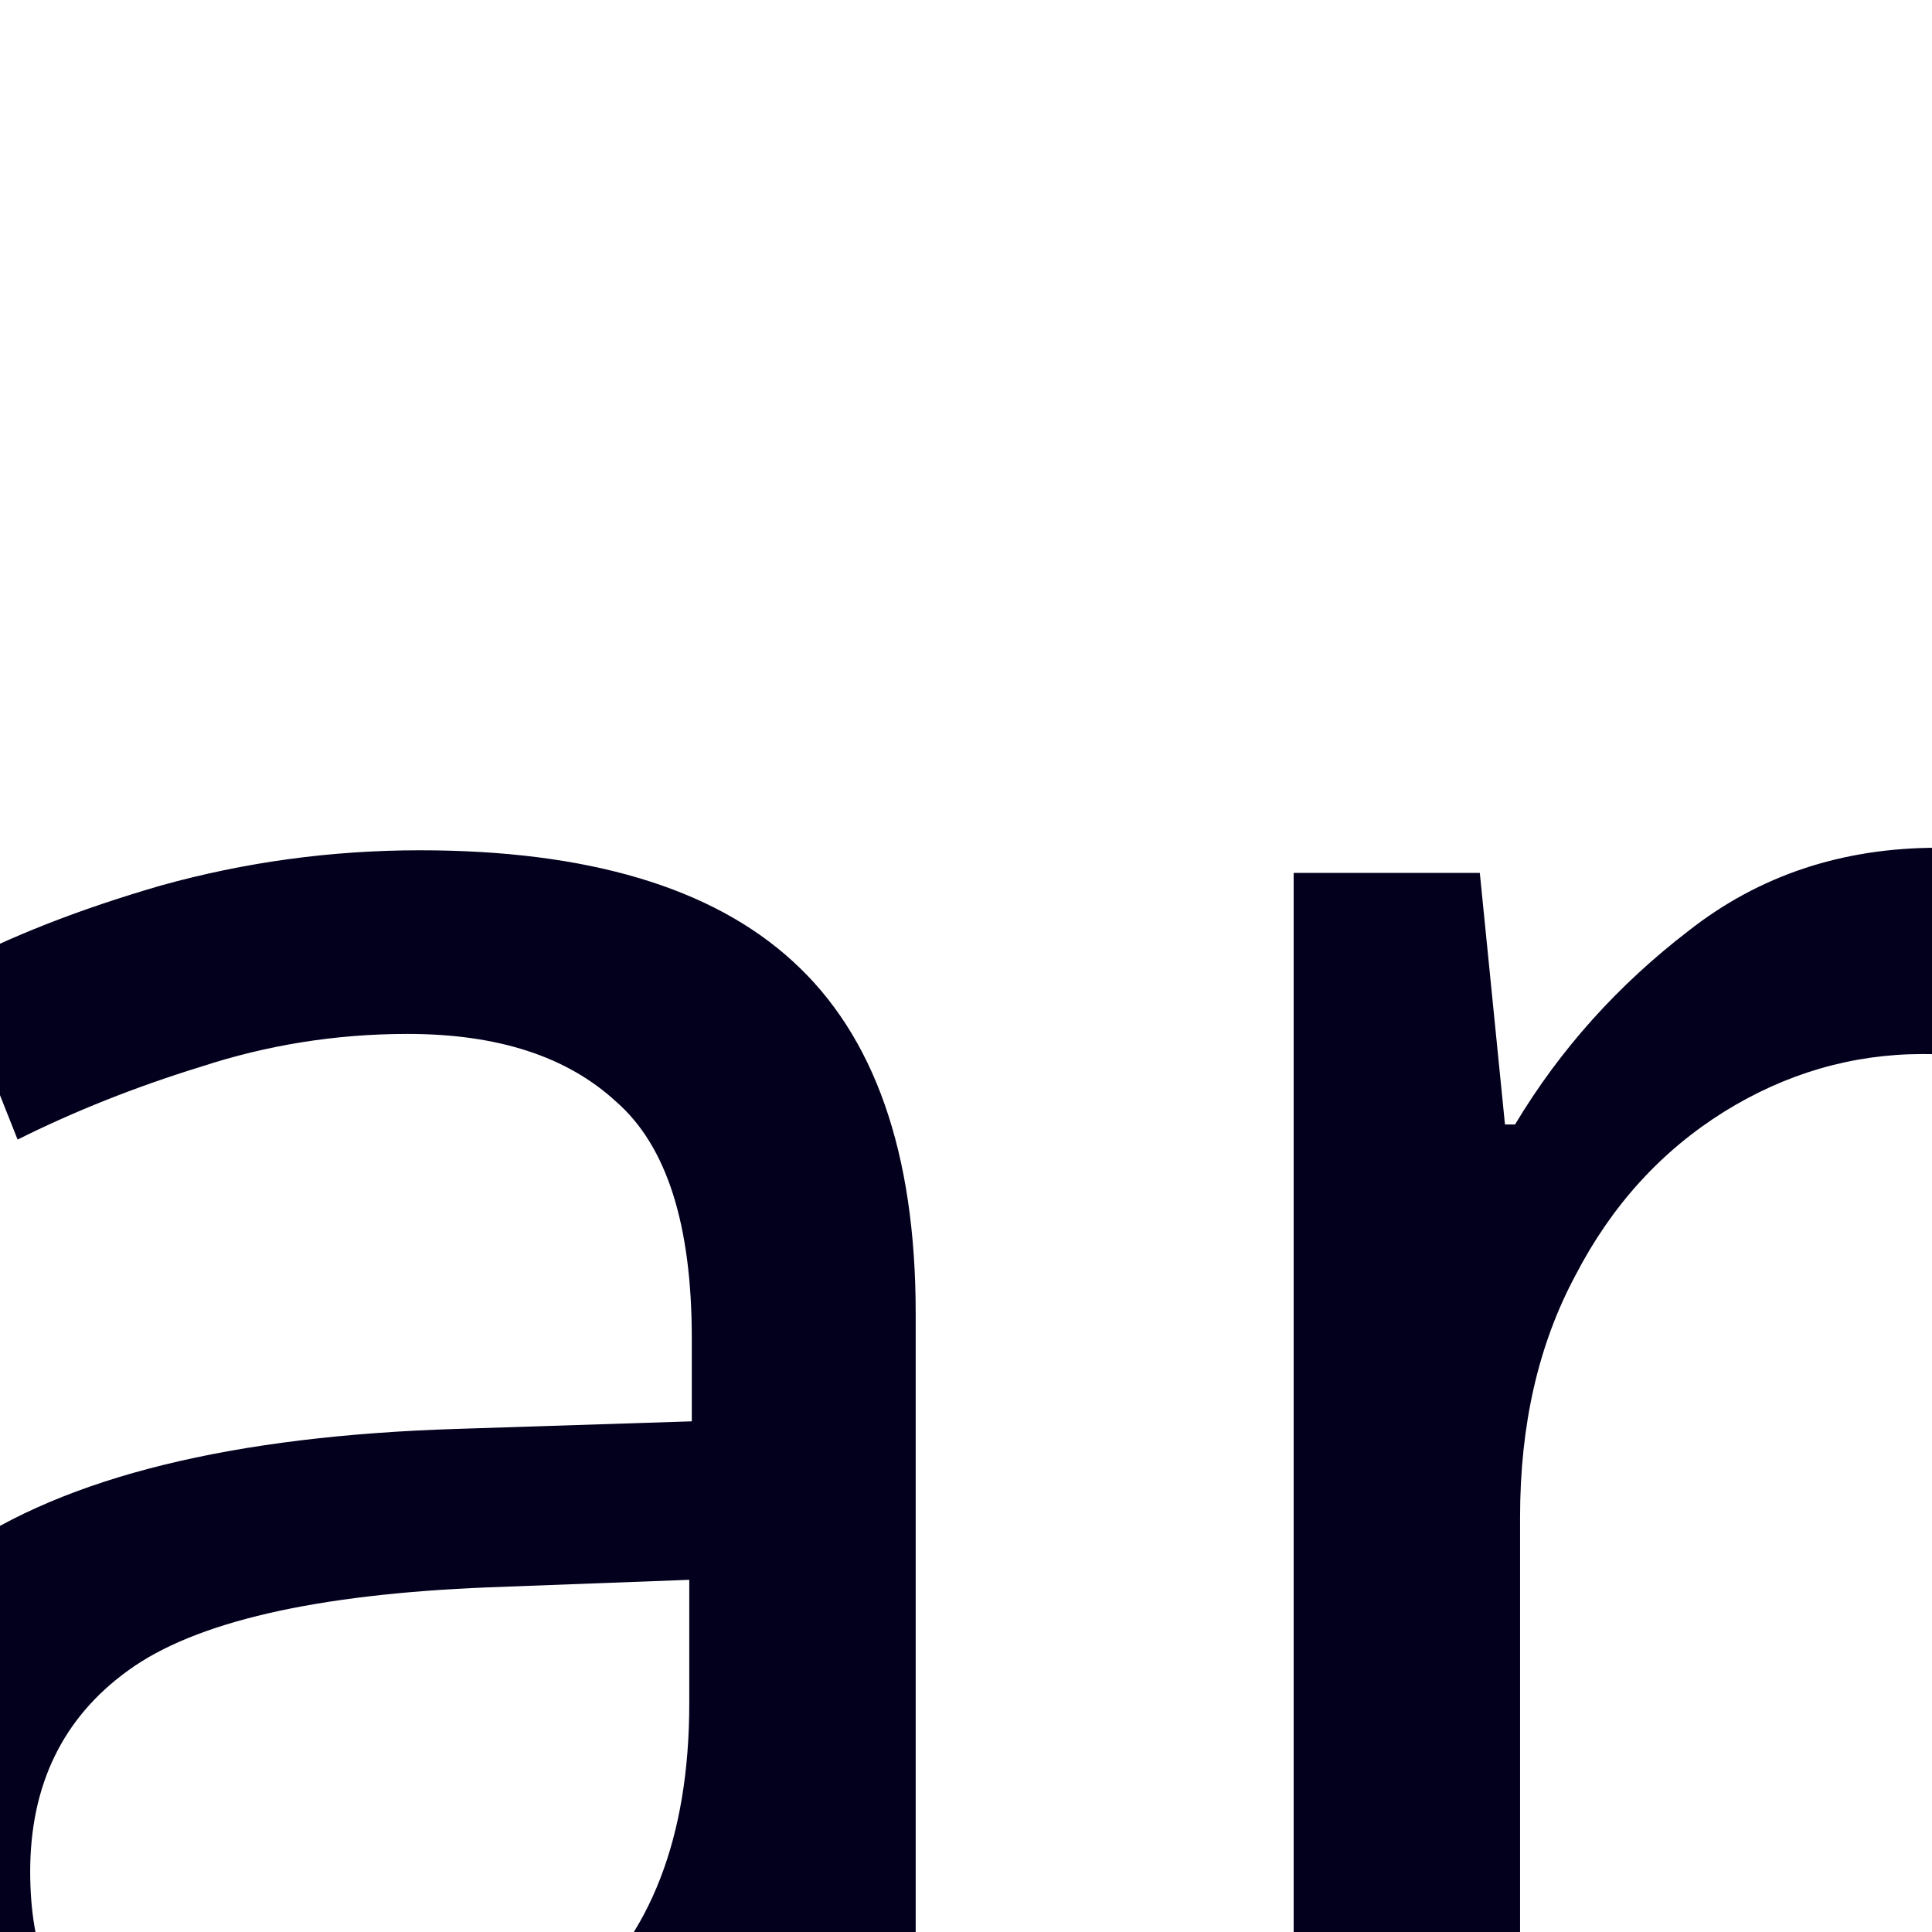
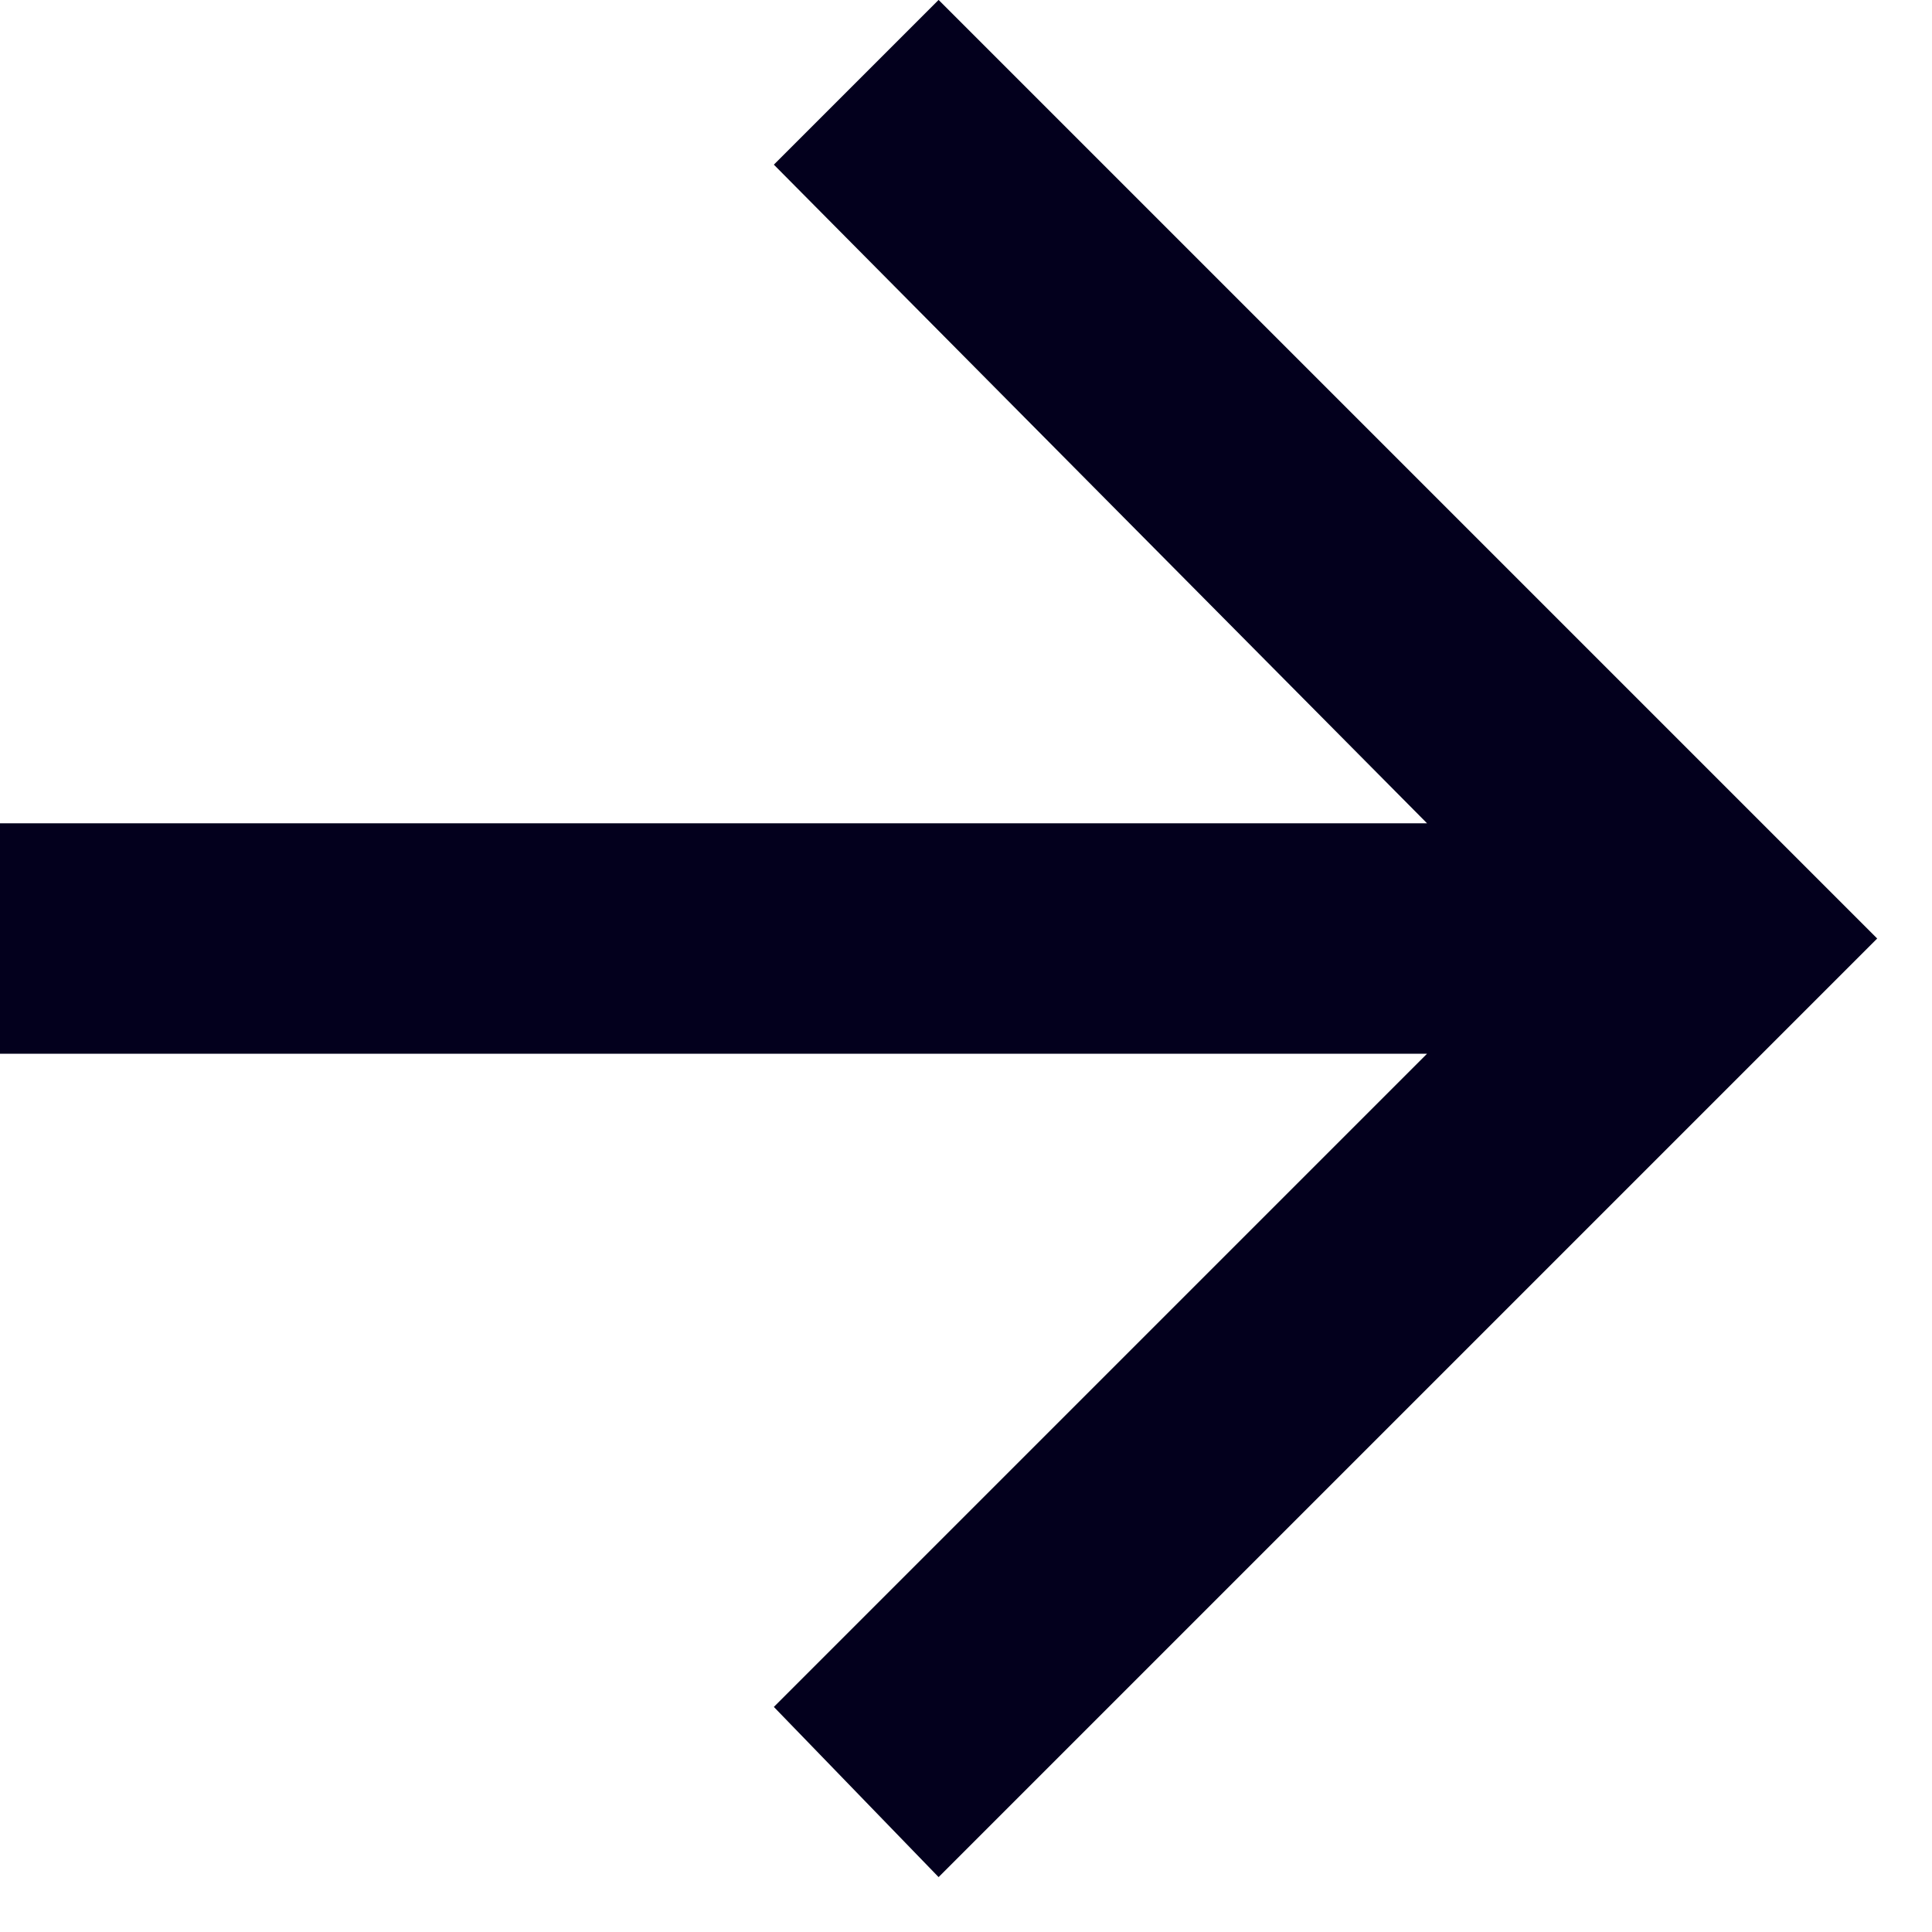
- <svg xmlns="http://www.w3.org/2000/svg" width="12px" height="12px" viewBox="0 0 12 12" version="1.1">
-   <g id="Page-1" stroke="none" stroke-width="1" fill="none" fill-rule="evenodd" font-family="MaterialIcons-Regular, Material Icons" font-size="16" font-weight="normal" letter-spacing="-0.3">
-     <g id="Desktop-1280-Copy-5" transform="translate(-1077, -786)" fill="#03001D">
-       <g id="Group-4" transform="translate(593, 754)">
-         <text id="arrow_forward">
-           <tspan x="482" y="46">arrow_forward</tspan>
-         </text>
-       </g>
-     </g>
+ <svg xmlns="http://www.w3.org/2000/svg" width="11px" height="11px" viewBox="0 0 11 11" version="1.1">
+   <g id="Page-1" stroke="none" stroke-width="1" fill="none" fill-rule="evenodd">
+     <polygon id="a" fill="#03001D" fill-rule="nonzero" transform="translate(5.34375, 5.34375) rotate(-90) translate(-5.34375, -5.34375) " points="10.688 5.344 5.344 10.688 0 5.344 0.969 4.406 4.688 8.125 4.688 0 6 0 6 8.125 9.75 4.406" />
  </g>
</svg>
